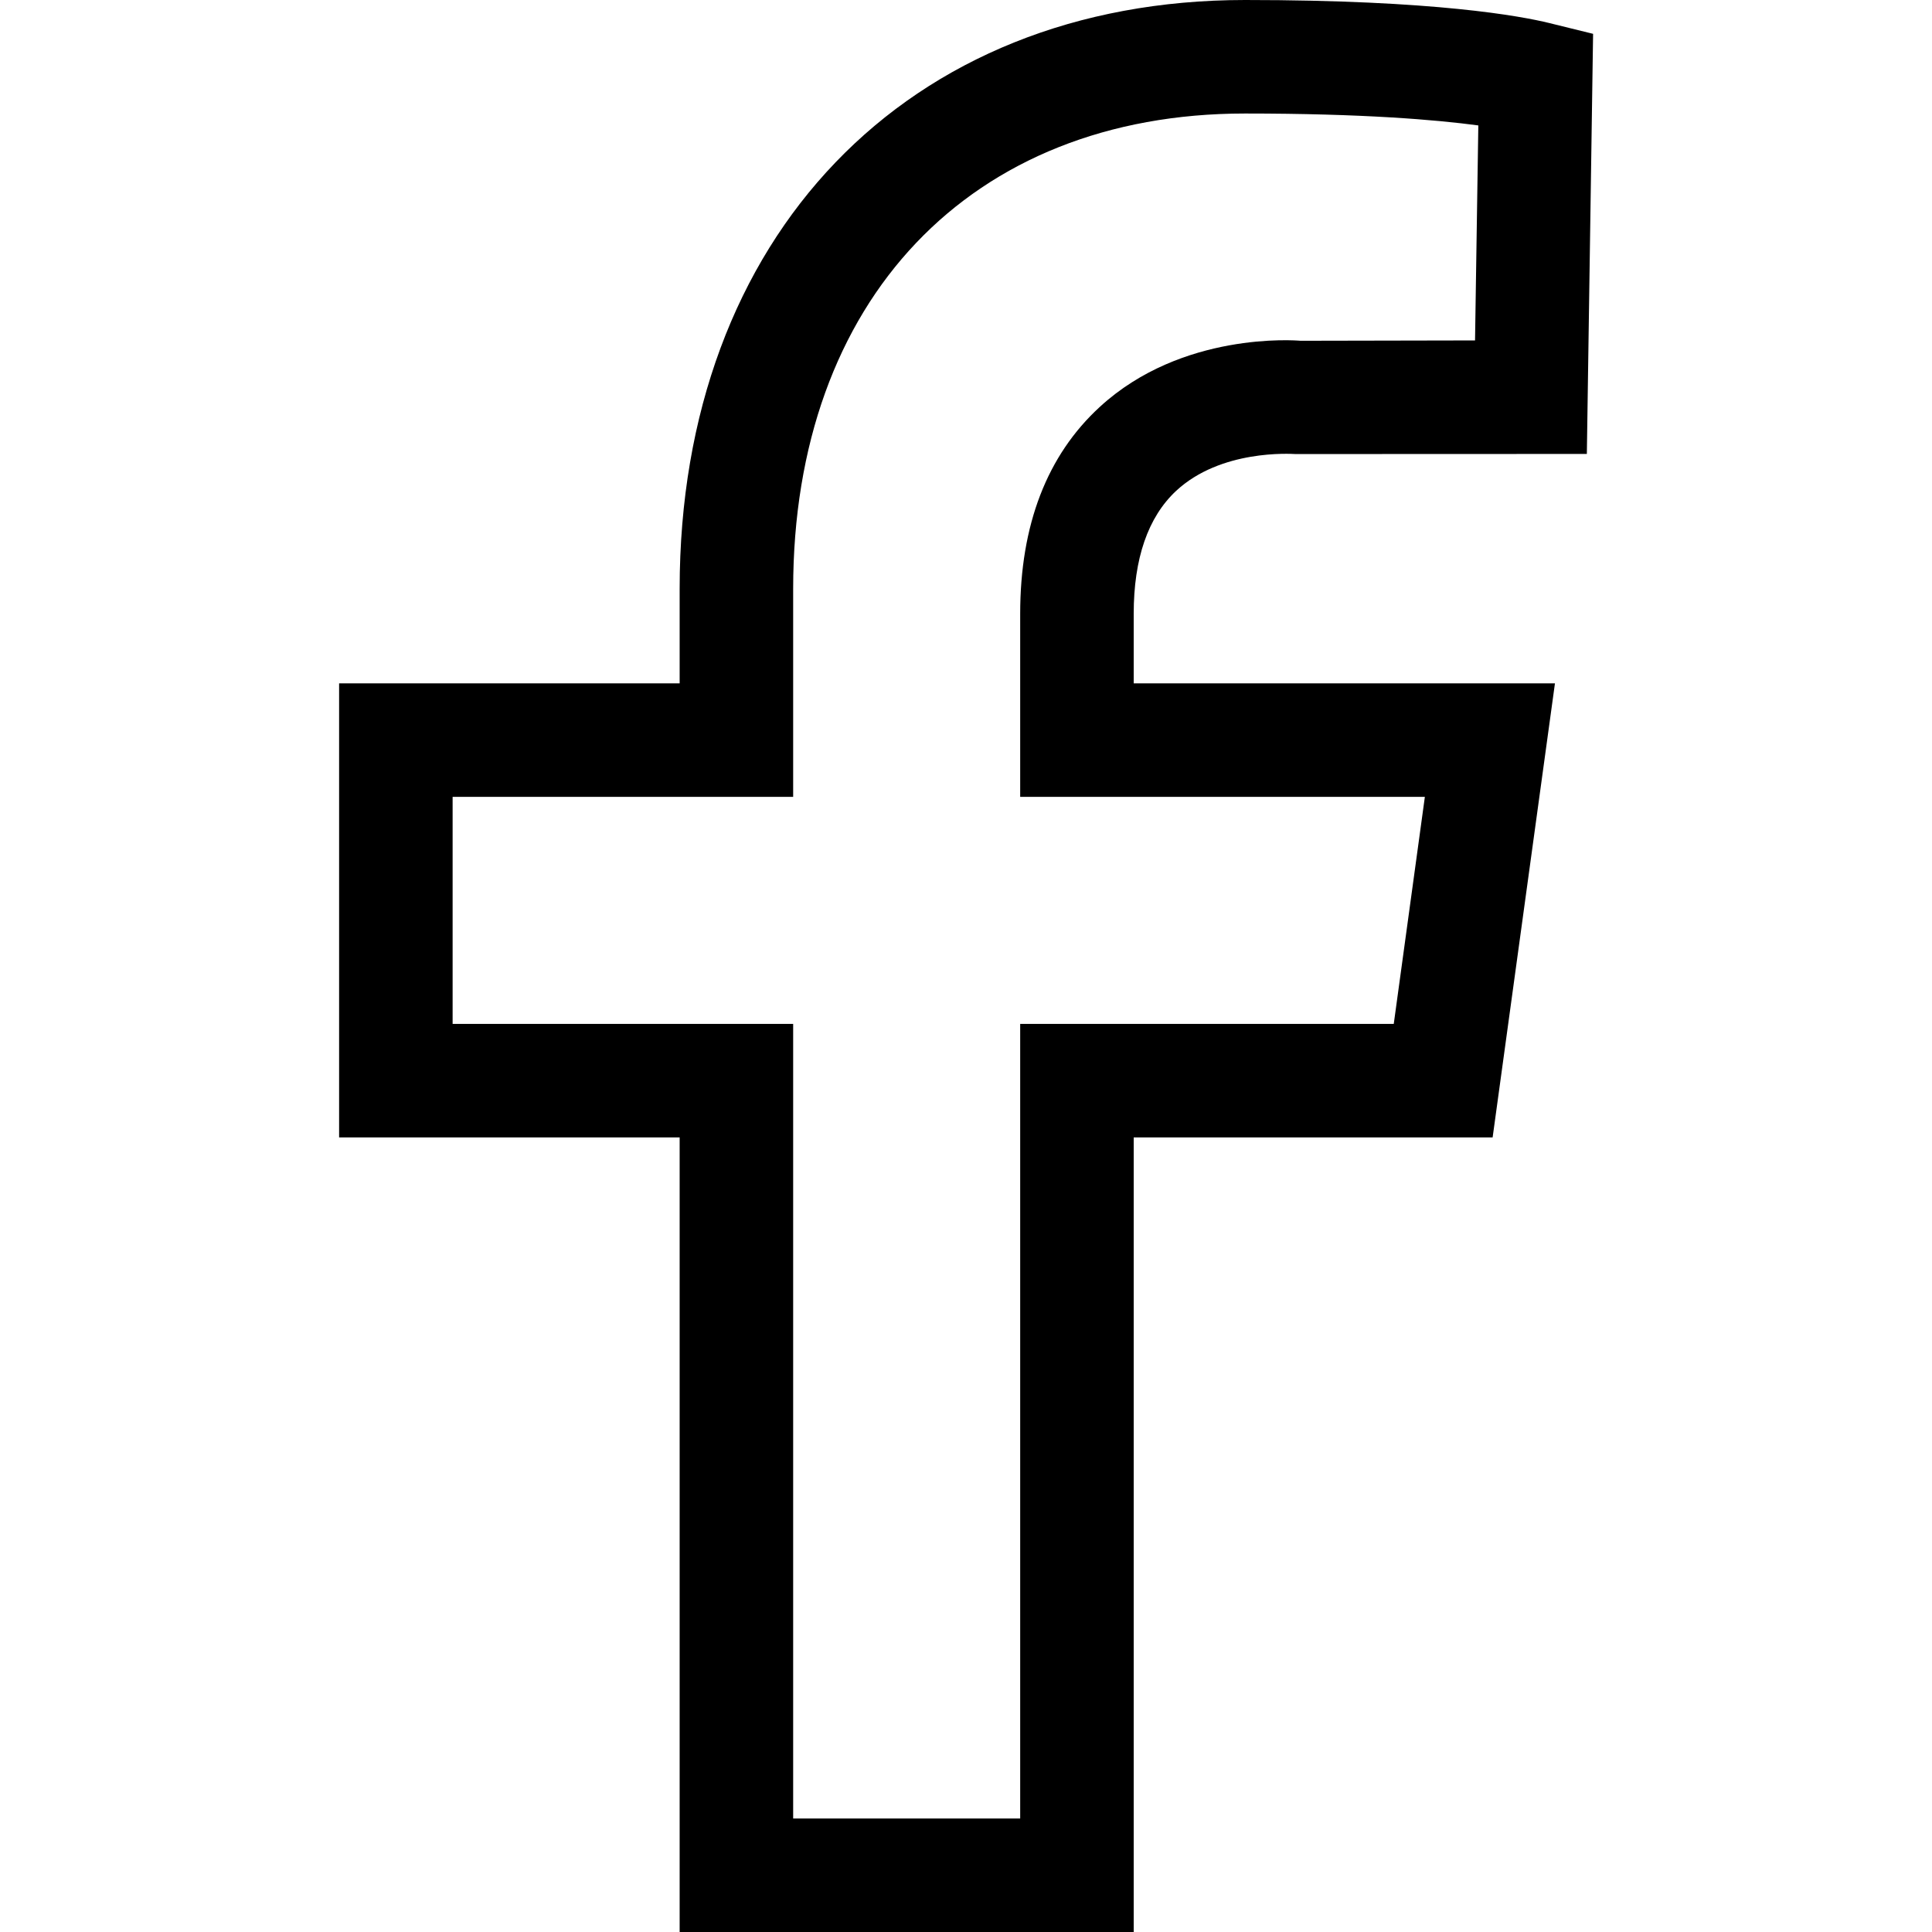
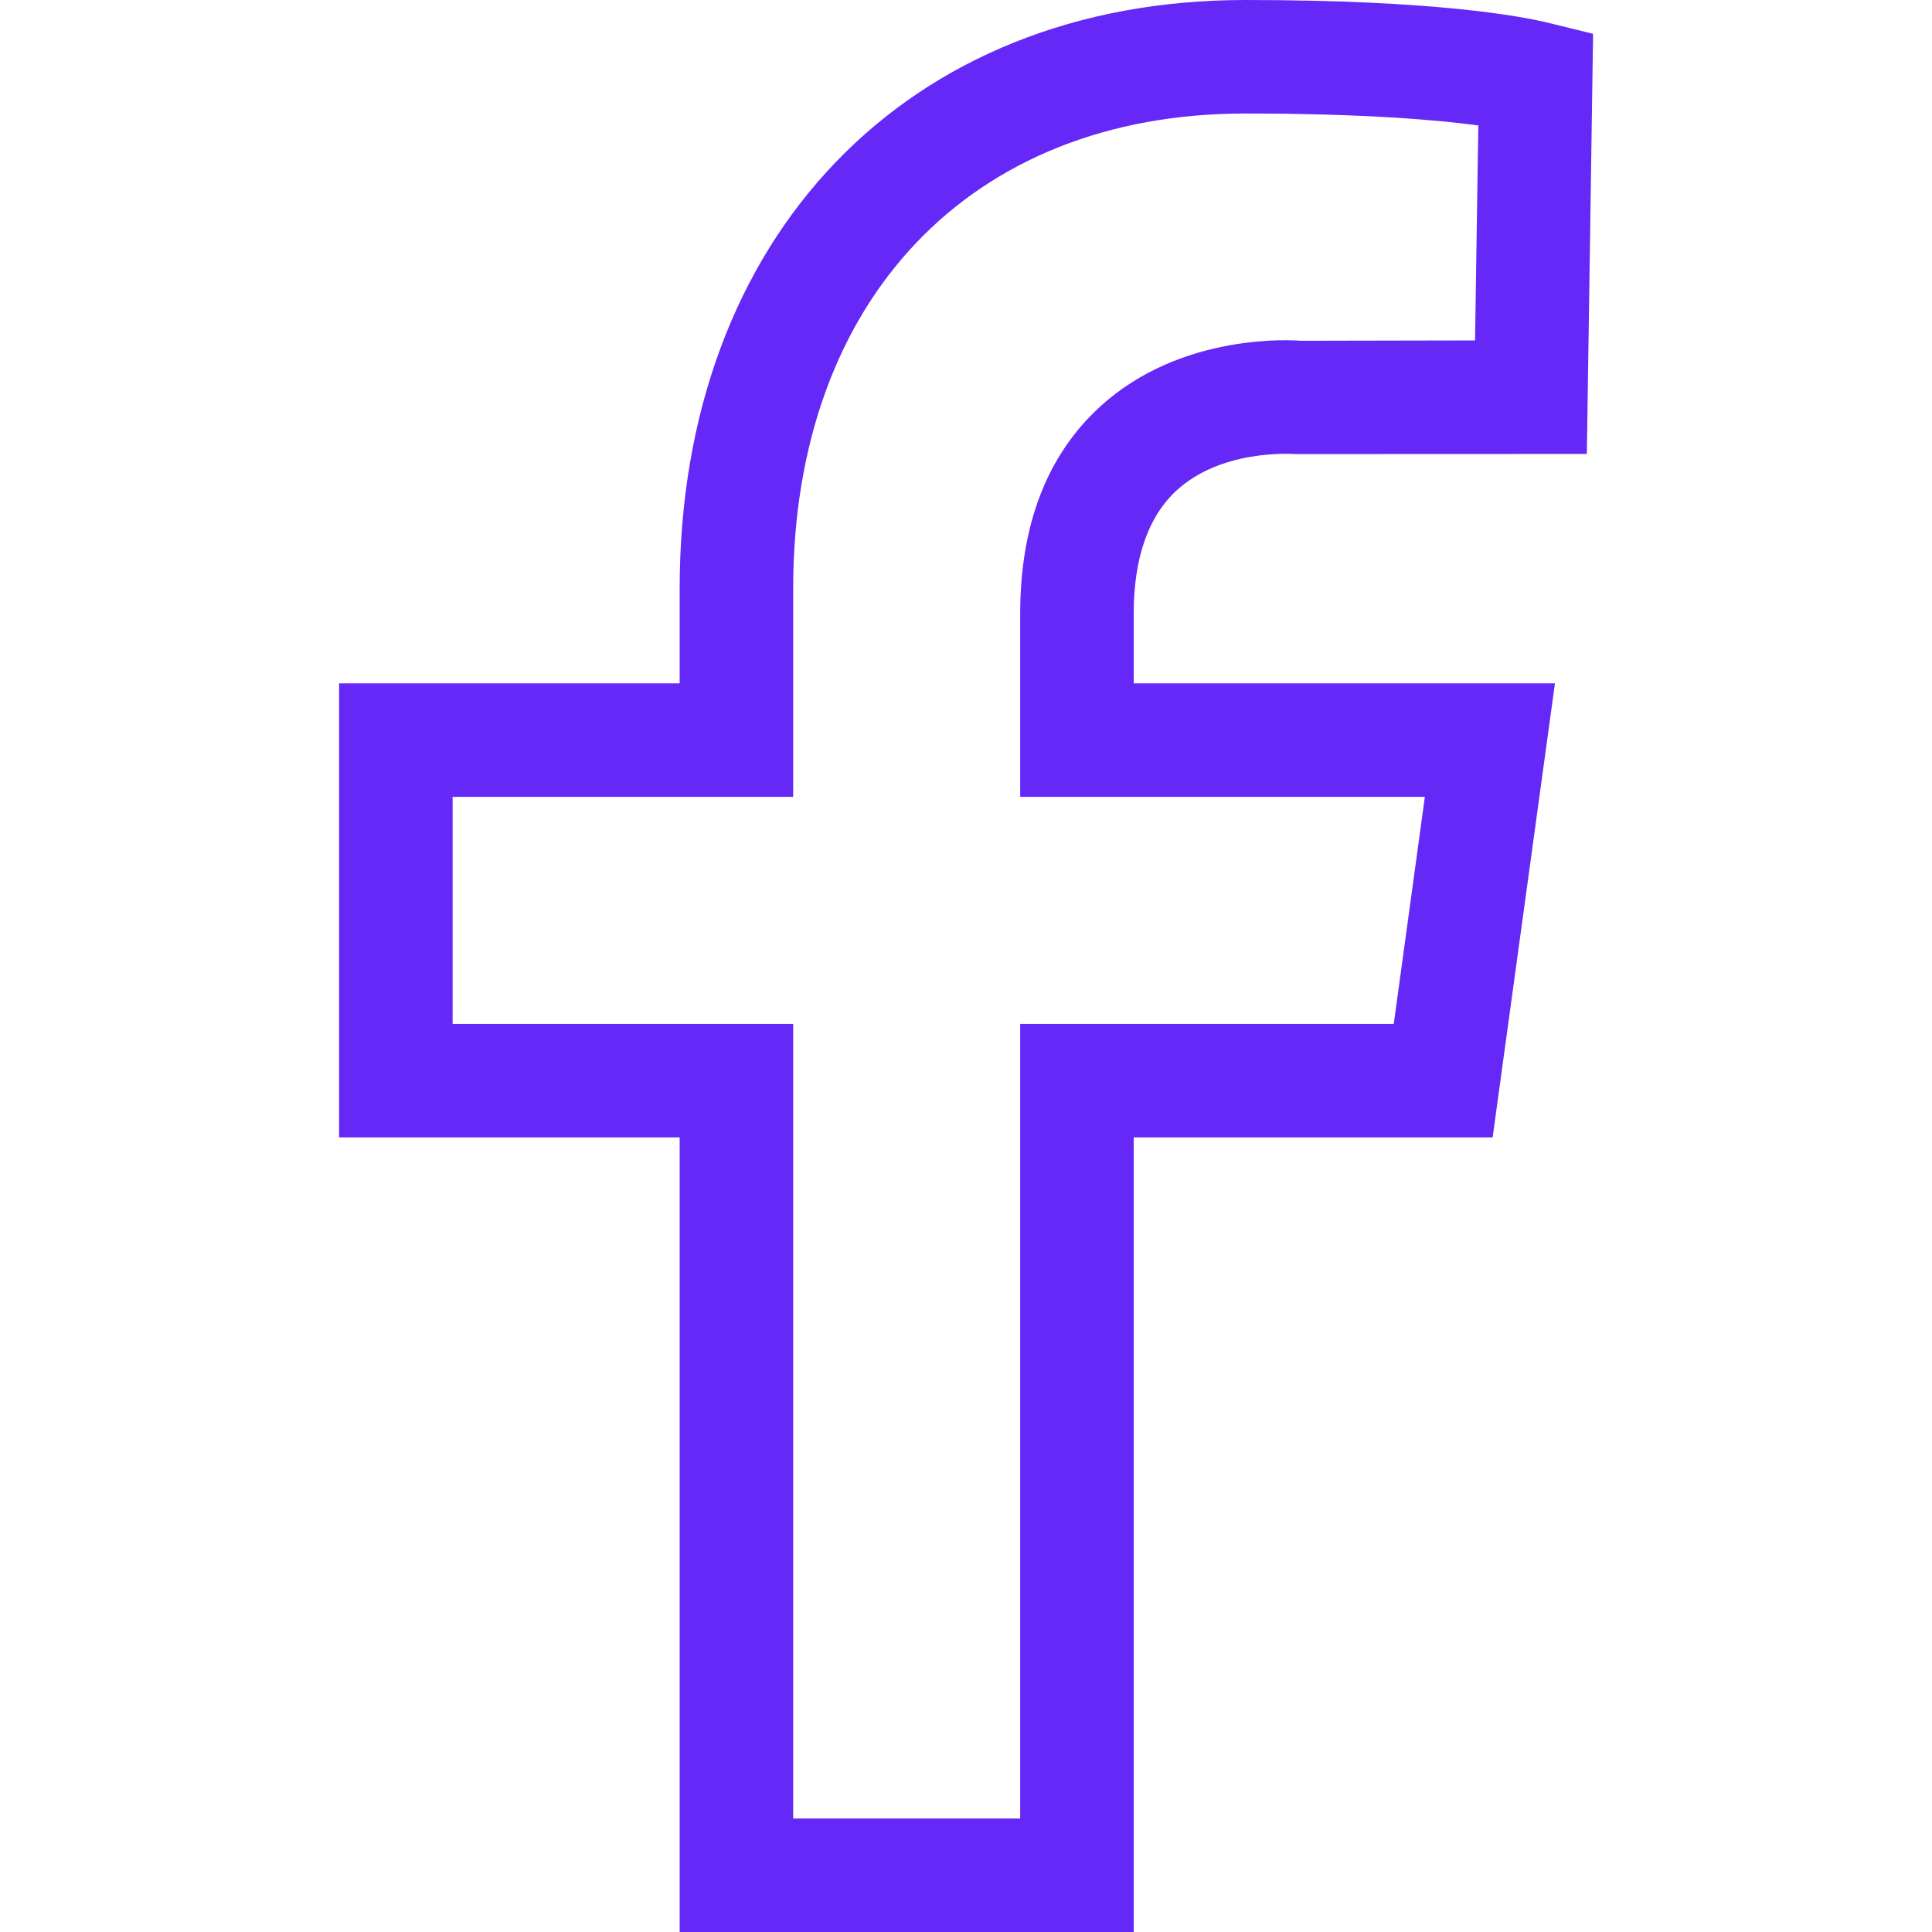
- <svg xmlns="http://www.w3.org/2000/svg" fill="#000000" width="800px" height="800px" viewBox="0 0 1920 1920">
+ <svg xmlns="http://www.w3.org/2000/svg" fill="#6528f7" width="30px" height="30px" viewBox="0 0 1920 1920">
  <path d="m1416.013 791.915-30.91 225.617h-371.252v789.66H788.234v-789.66H449.808V791.915h338.426V585.137c0-286.871 176.207-472.329 449.09-472.329 116.87 0 189.744 6.205 231.822 11.845l-3.272 213.66-173.5.338c-4.737-.451-117.771-9.25-199.332 65.655-52.568 48.169-79.191 117.433-79.191 205.65v181.96h402.162Zm-247.276-304.018c44.446-41.401 113.71-36.889 118.787-36.663l289.467-.113 6.204-417.504-43.544-10.717C1511.675 16.02 1426.053 0 1237.324 0 901.268 0 675.425 235.206 675.425 585.137v93.97H337v451.234h338.425V1920h451.234v-789.66h356.7l61.932-451.233H1126.66v-69.152c0-54.937 14.214-96 42.078-122.058Z" fill-rule="evenodd" />
</svg>
